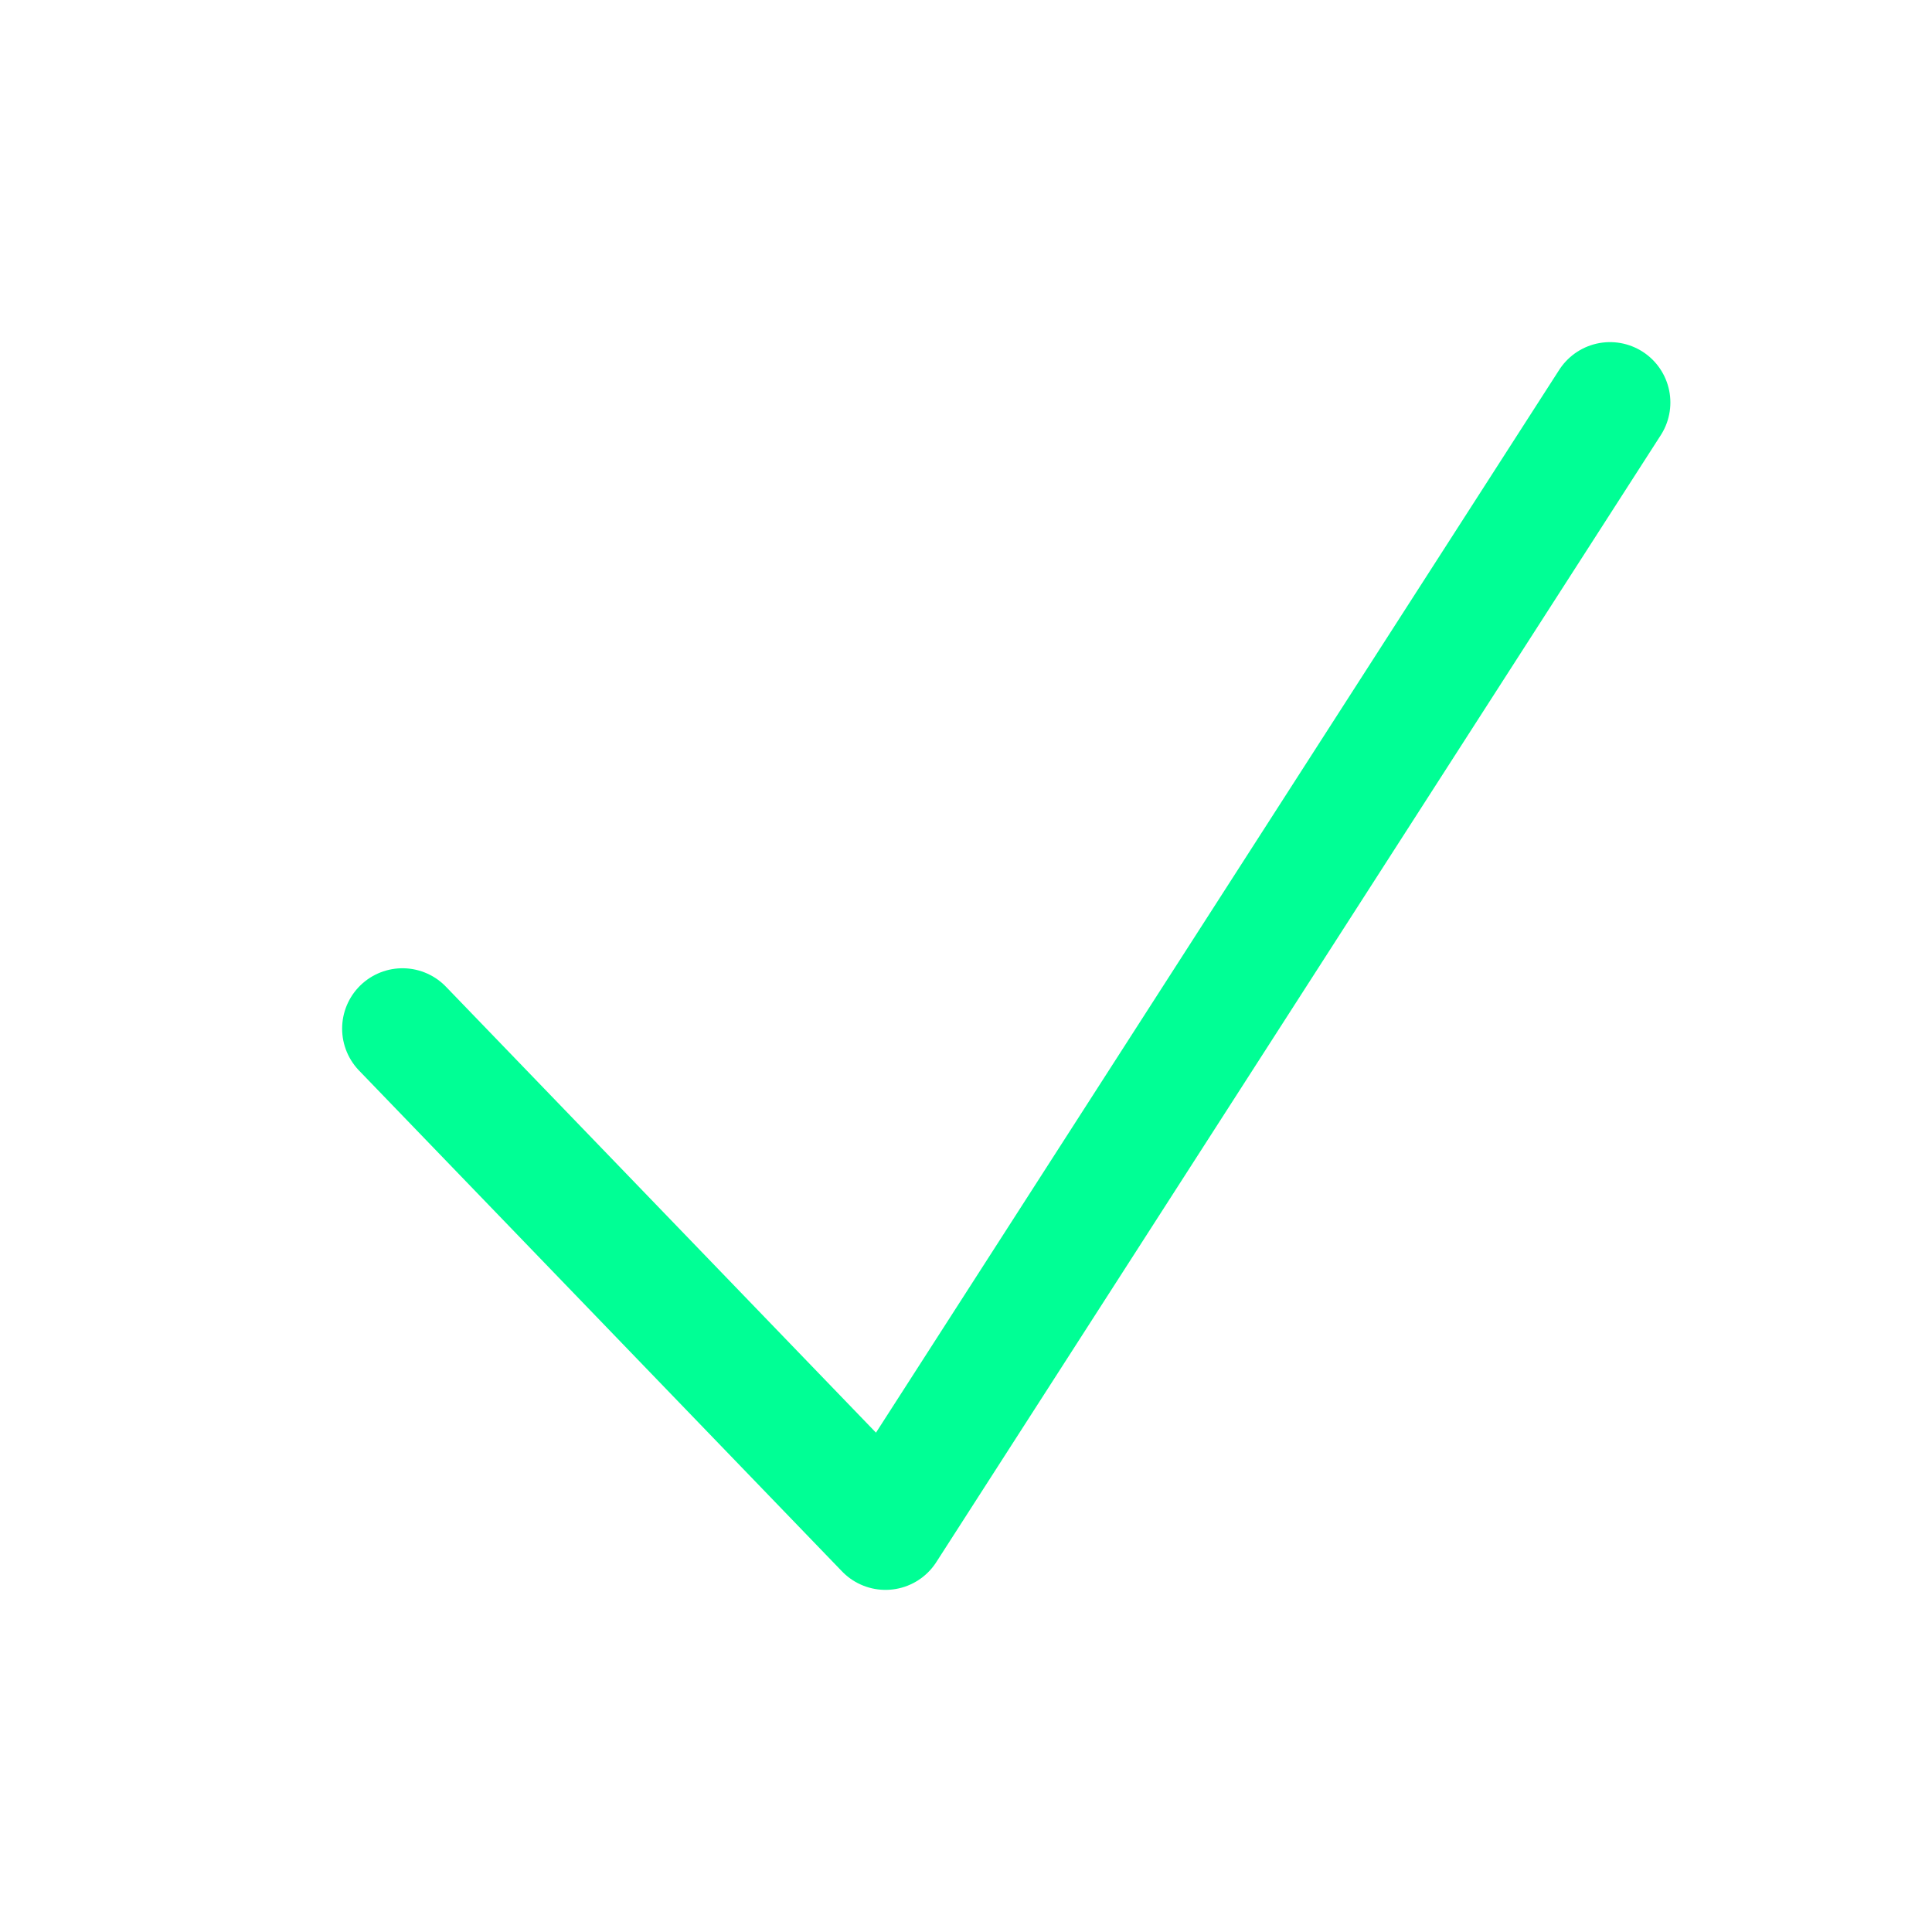
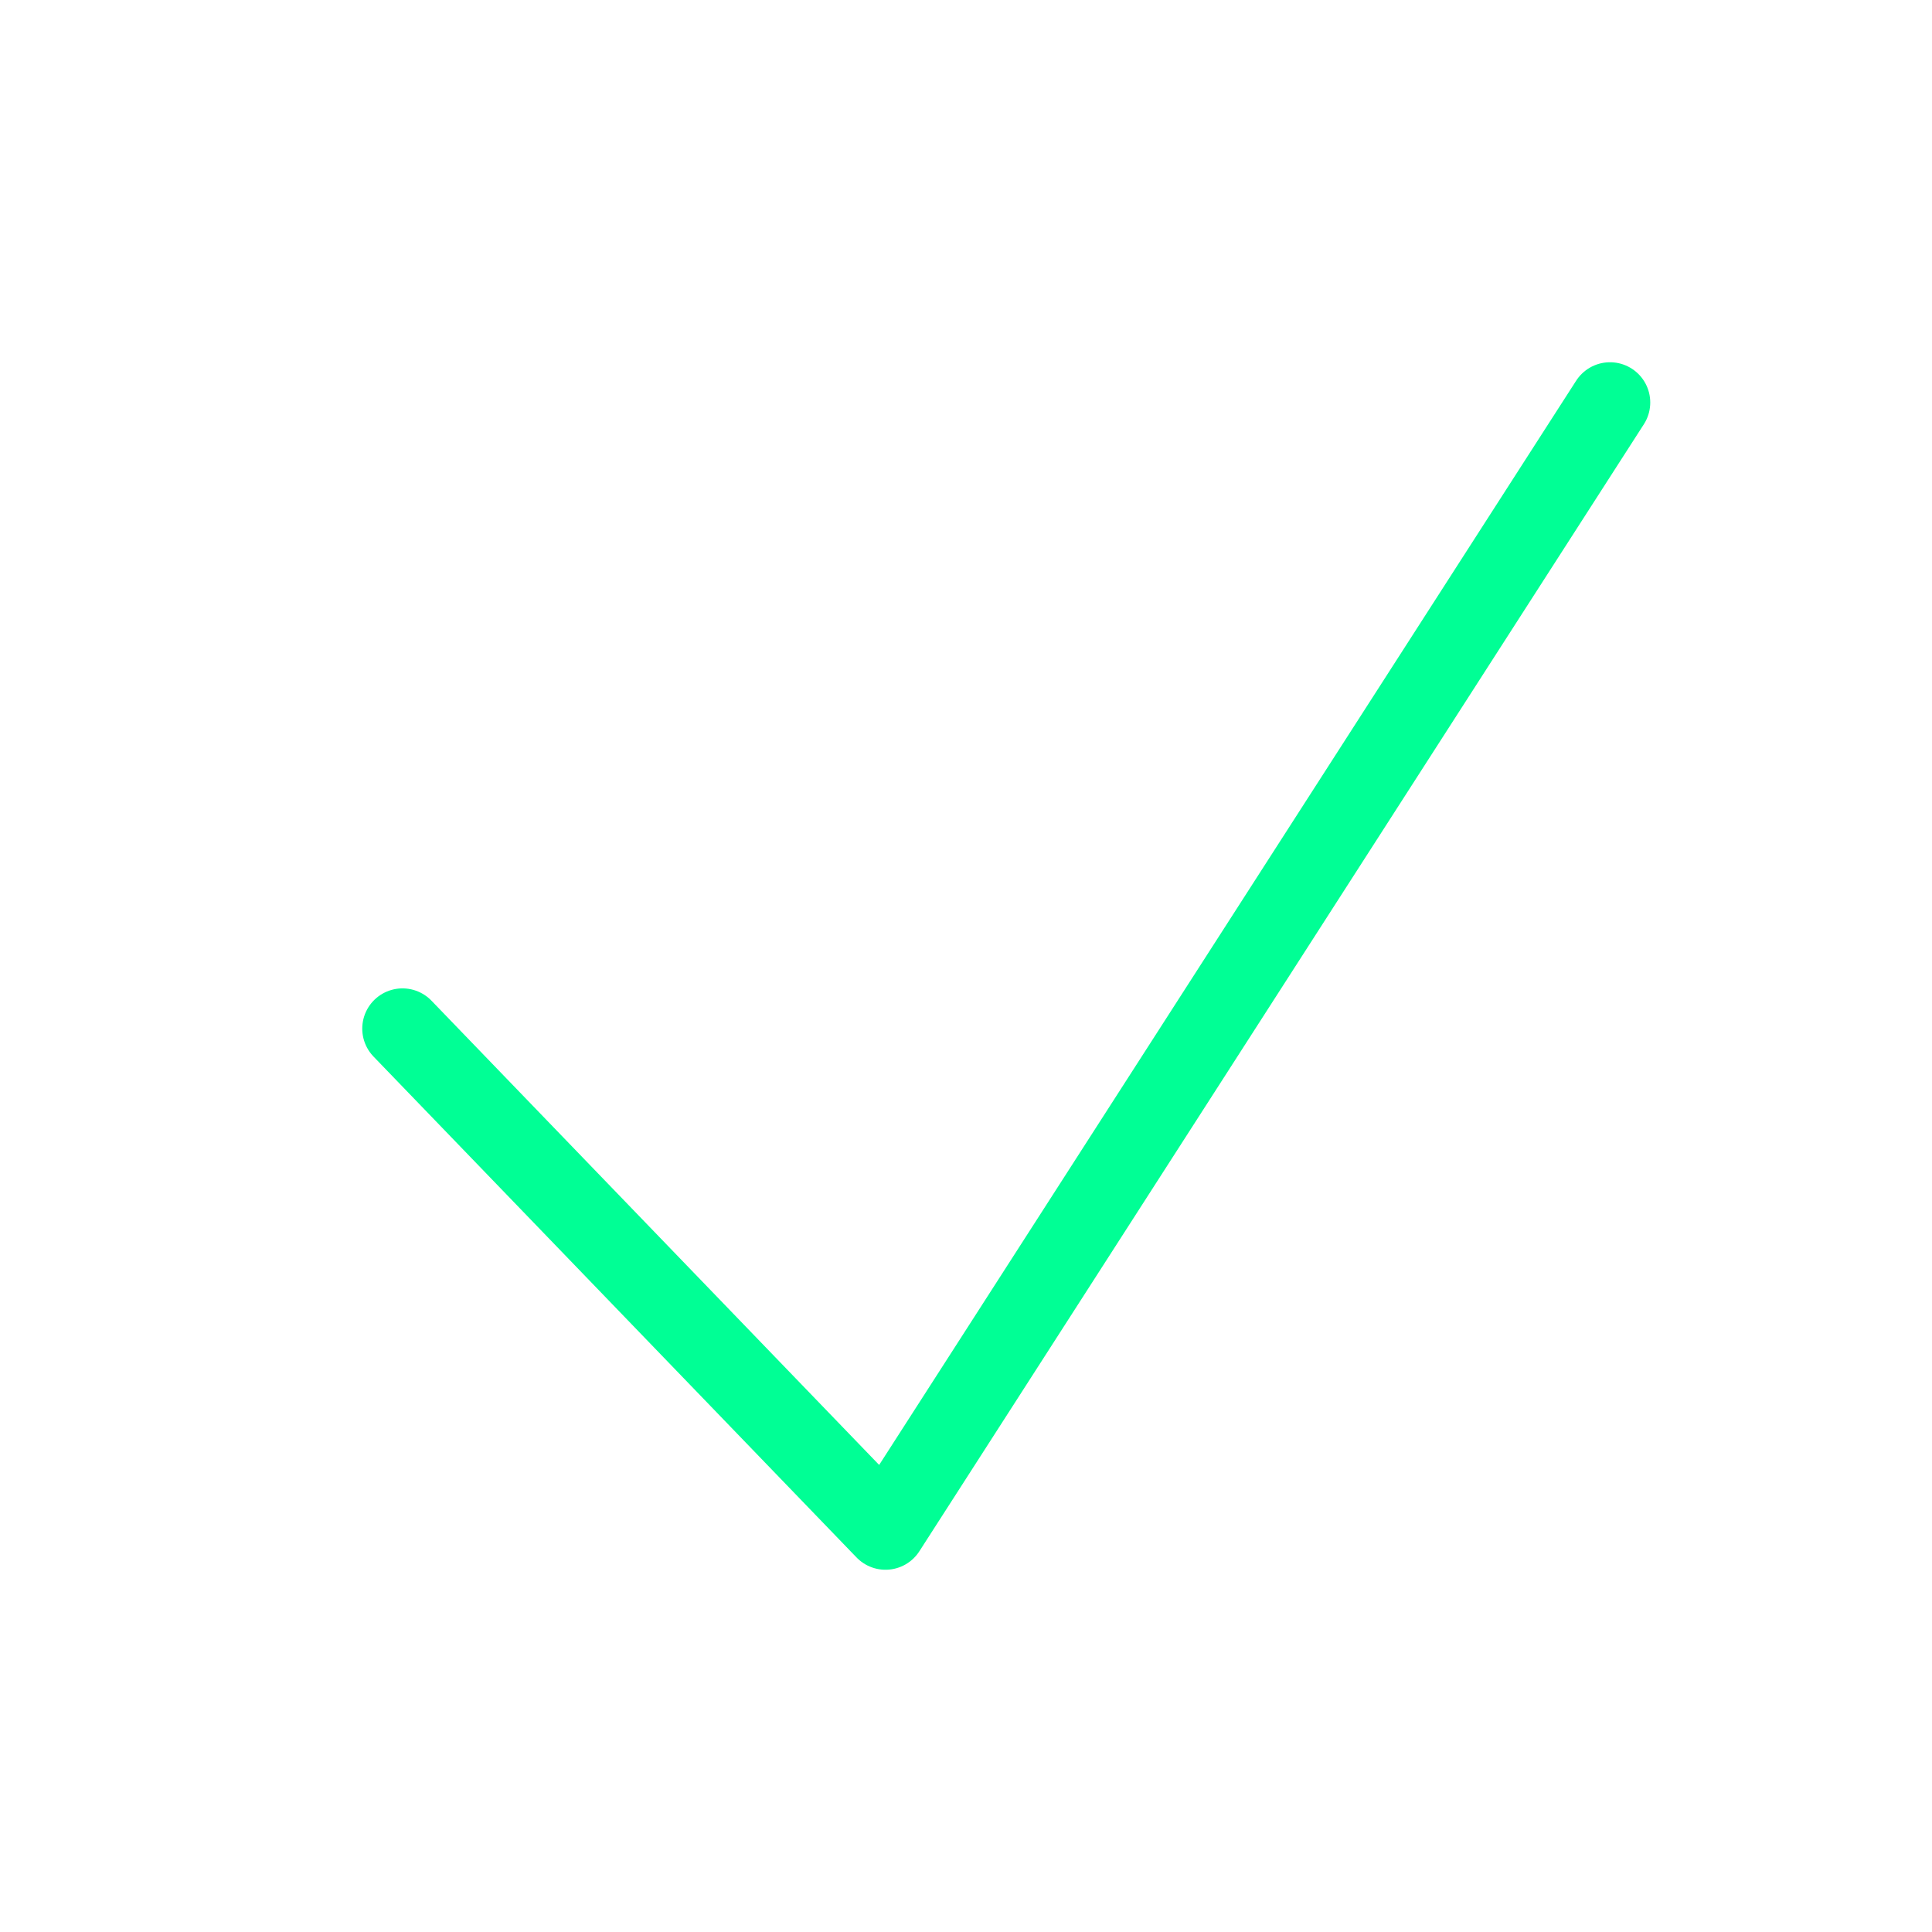
<svg xmlns="http://www.w3.org/2000/svg" width="24" height="24" viewBox="0 0 24 24" fill="none">
-   <path d="M5 12.778L11 19L20 5" stroke="#00FF95" stroke-width="1.5" stroke-linecap="round" stroke-linejoin="round" />
+   <path d="M5 12.778L11 19L20 5" stroke="#00FF95" strokeWidth="1.5" stroke-linecap="round" stroke-linejoin="round" />
</svg>
